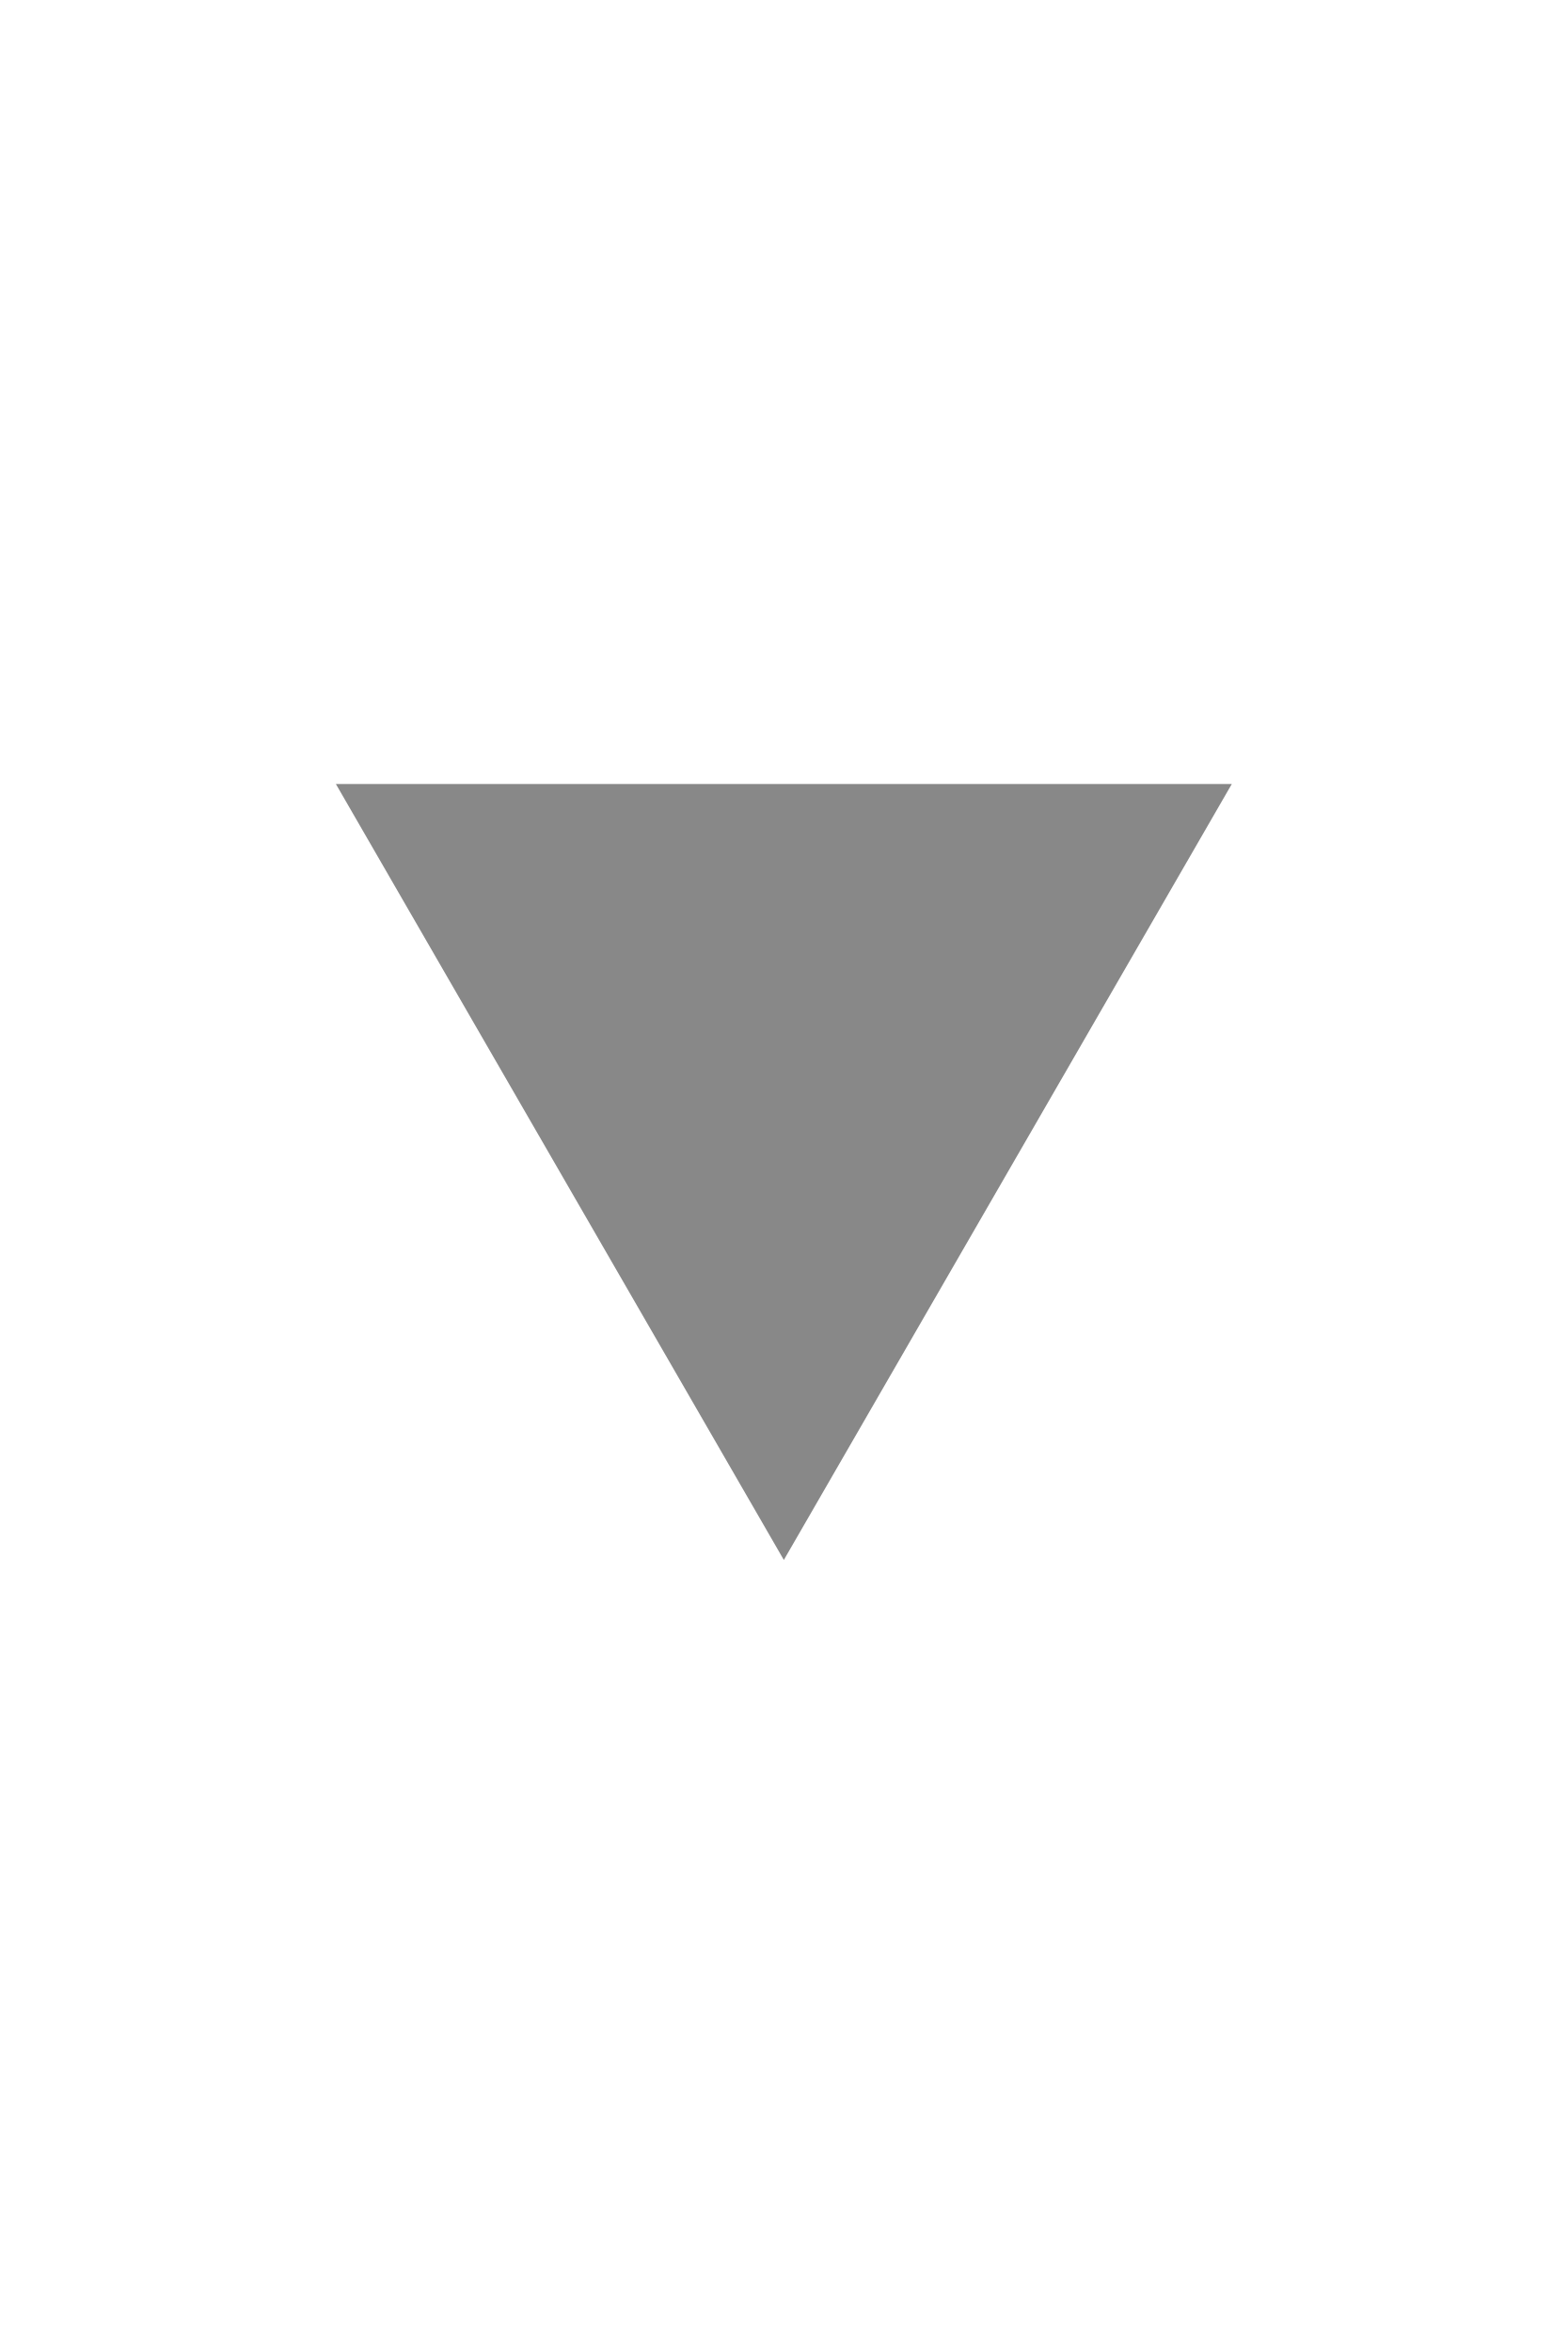
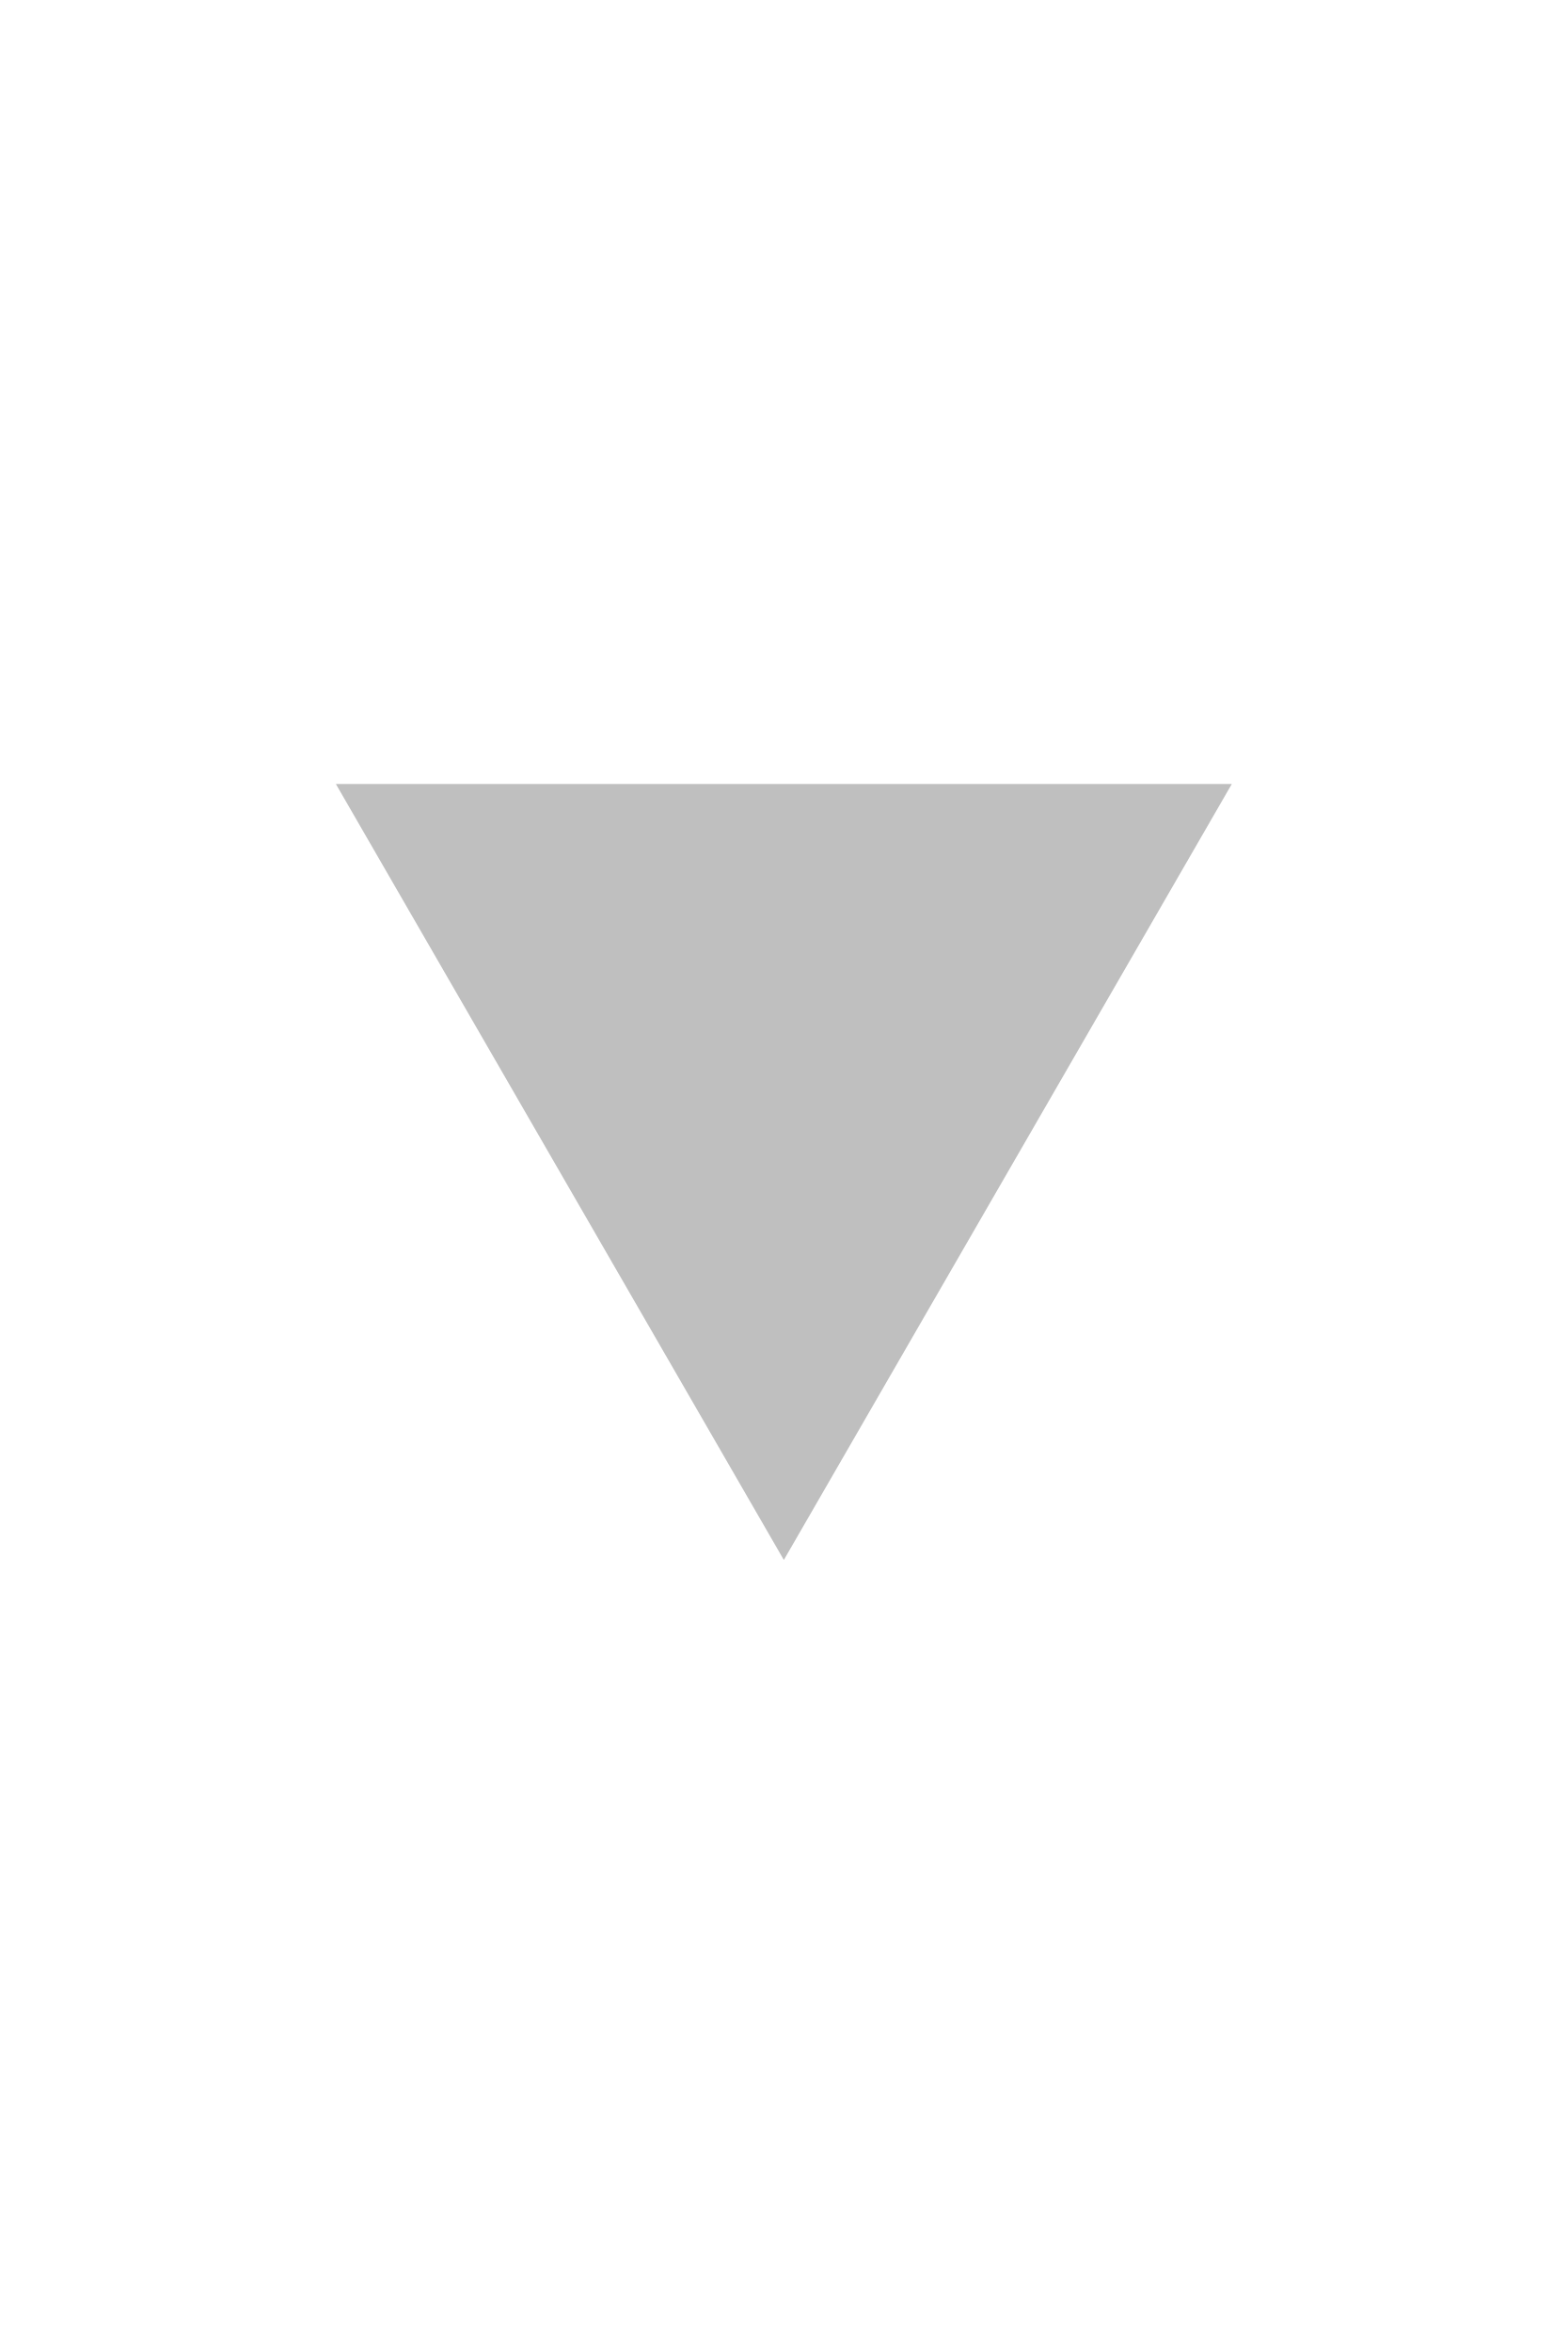
<svg xmlns="http://www.w3.org/2000/svg" xmlns:xlink="http://www.w3.org/1999/xlink" version="1.1" width="16" height="24" id="svg3063">
  <defs id="defs3071">
    <linearGradient id="linearGradient5420">
      <stop id="stop5422" style="stop-color:#101010;stop-opacity:1" offset="0" />
      <stop id="stop5424" style="stop-color:#242424;stop-opacity:1" offset="1" />
    </linearGradient>
    <linearGradient x1="12.551" y1="21.841" x2="12.525" y2="1.114" id="linearGradient5426" xlink:href="#linearGradient5420" gradientUnits="userSpaceOnUse" />
-     <linearGradient x1="12.551" y1="21.841" x2="12.525" y2="1.114" id="linearGradient7042" xlink:href="#linearGradient5420-5" gradientUnits="userSpaceOnUse" />
+     <linearGradient x1="12.551" y1="21.841" x2="12.525" y2="1.114" id="linearGradient6970" xlink:href="#linearGradient5420-5" gradientUnits="userSpaceOnUse" />
    <linearGradient id="linearGradient5420-5">
      <stop id="stop5422-3" style="stop-color:#101010;stop-opacity:1" offset="0" />
      <stop id="stop5424-5" style="stop-color:#242424;stop-opacity:1" offset="1" />
    </linearGradient>
-     <linearGradient x1="12.551" y1="21.841" x2="12.525" y2="1.114" id="linearGradient7106" xlink:href="#linearGradient5420-5" gradientUnits="userSpaceOnUse" gradientTransform="translate(-0.4635462,0)" />
-     <linearGradient x1="12.551" y1="21.841" x2="12.525" y2="1.114" id="linearGradient7106-3" xlink:href="#linearGradient5420-5-6" gradientUnits="userSpaceOnUse" gradientTransform="translate(-0.4635462,0)" />
-     <linearGradient id="linearGradient5420-5-6">
-       <stop id="stop5422-3-7" style="stop-color:#101010;stop-opacity:1" offset="0" />
-       <stop id="stop5424-5-5" style="stop-color:#242424;stop-opacity:1" offset="1" />
-     </linearGradient>
-     <linearGradient x1="12.551" y1="21.841" x2="12.525" y2="1.114" id="linearGradient3765" xlink:href="#linearGradient5420-5-6" gradientUnits="userSpaceOnUse" gradientTransform="matrix(1.032034,0,0,1.15942,-0.734668,-1.65123)" />
-     <linearGradient x1="12.551" y1="21.841" x2="12.525" y2="1.114" id="linearGradient3765-5" xlink:href="#linearGradient5420-5-6-6" gradientUnits="userSpaceOnUse" gradientTransform="matrix(1.032034,0,0,1.15942,-0.734668,-1.65123)" />
-     <linearGradient id="linearGradient5420-5-6-6">
-       <stop id="stop5422-3-7-2" style="stop-color:#101010;stop-opacity:1" offset="0" />
-       <stop id="stop5424-5-5-9" style="stop-color:#242424;stop-opacity:1" offset="1" />
-     </linearGradient>
-     <linearGradient x1="12.551" y1="21.841" x2="12.525" y2="1.114" id="linearGradient3801" xlink:href="#linearGradient5420-5-6-6" gradientUnits="userSpaceOnUse" gradientTransform="matrix(0.9030298,0,0,1.054018,0.3571655,-0.4102092)" />
-     <linearGradient x1="12.551" y1="21.841" x2="12.525" y2="1.114" id="linearGradient3765-2" xlink:href="#linearGradient5420-5-6-7" gradientUnits="userSpaceOnUse" gradientTransform="matrix(1.032034,0,0,1.15942,-0.734668,-1.65123)" />
-     <linearGradient id="linearGradient5420-5-6-7">
-       <stop id="stop5422-3-7-0" style="stop-color:#101010;stop-opacity:1" offset="0" />
-       <stop id="stop5424-5-5-93" style="stop-color:#242424;stop-opacity:1" offset="1" />
-     </linearGradient>
-     <linearGradient x1="12.551" y1="21.841" x2="12.525" y2="1.114" id="linearGradient3835" xlink:href="#linearGradient5420-5-6-7" gradientUnits="userSpaceOnUse" gradientTransform="matrix(1.032034,0,0,1.15942,-22.73467,-0.6512301)" />
+     <linearGradient x1="12.551" y1="21.841" x2="12.525" y2="1.114" id="linearGradient7042" xlink:href="#linearGradient5420-5" gradientUnits="userSpaceOnUse" gradientTransform="translate(-29.38983,3.254237)" />
  </defs>
-   <path d="M 8,15.918 12.572,8 H 3.428 z" id="path3065" style="fill:#888888;fill-opacity:1" />
+   <path d="M 8,15.918 12.572,8 H 3.428 z" id="path3065" style="fill:#bfbfbf;fill-opacity:1" />
</svg>
